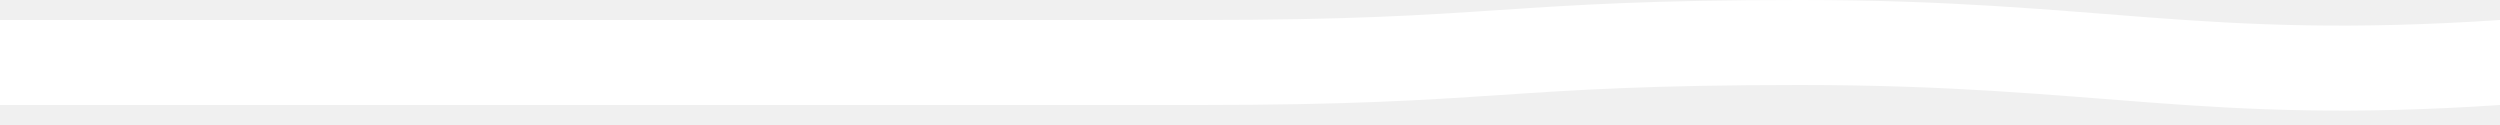
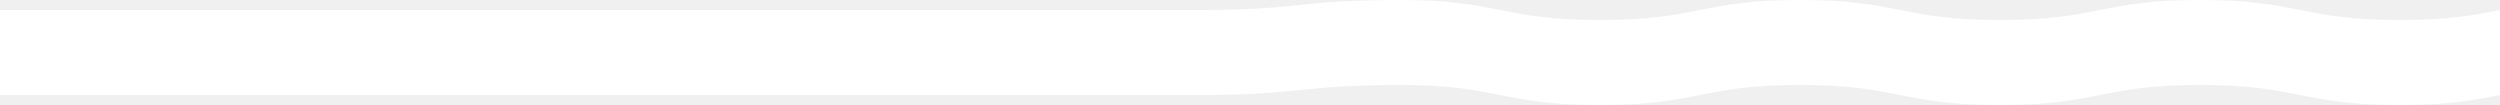
- <svg xmlns="http://www.w3.org/2000/svg" viewBox="0 0 1000 50" preserveAspectRatio="none">
-   <path d="M0 8 H480 C600 8 600 0 720 0 S880 16 1000 8 L1000 42 C880 50 840 34 720 34 S600 42 480 42 H0 Z" fill="white" />
+ <svg xmlns="http://www.w3.org/2000/svg" viewBox="0 0 1000 42" preserveAspectRatio="none">
+   <path d="M0 4 H480 C520 4 520 0 560 0 S600 8 640 8 S680 0 720 0 S760 8 800 8 S840 0 880 0 S920 8 960 8 C980 8 990 6 1000 4 L1000 38 C990 40 980 42 960 42 C920 42 920 34 880 34 C840 34 840 42 800 42 C760 42 760 34 720 34 C680 34 680 42 640 42 C600 42 600 34 560 34 C520 34 520 38 480 38 H0 Z" fill="white" />
</svg>
